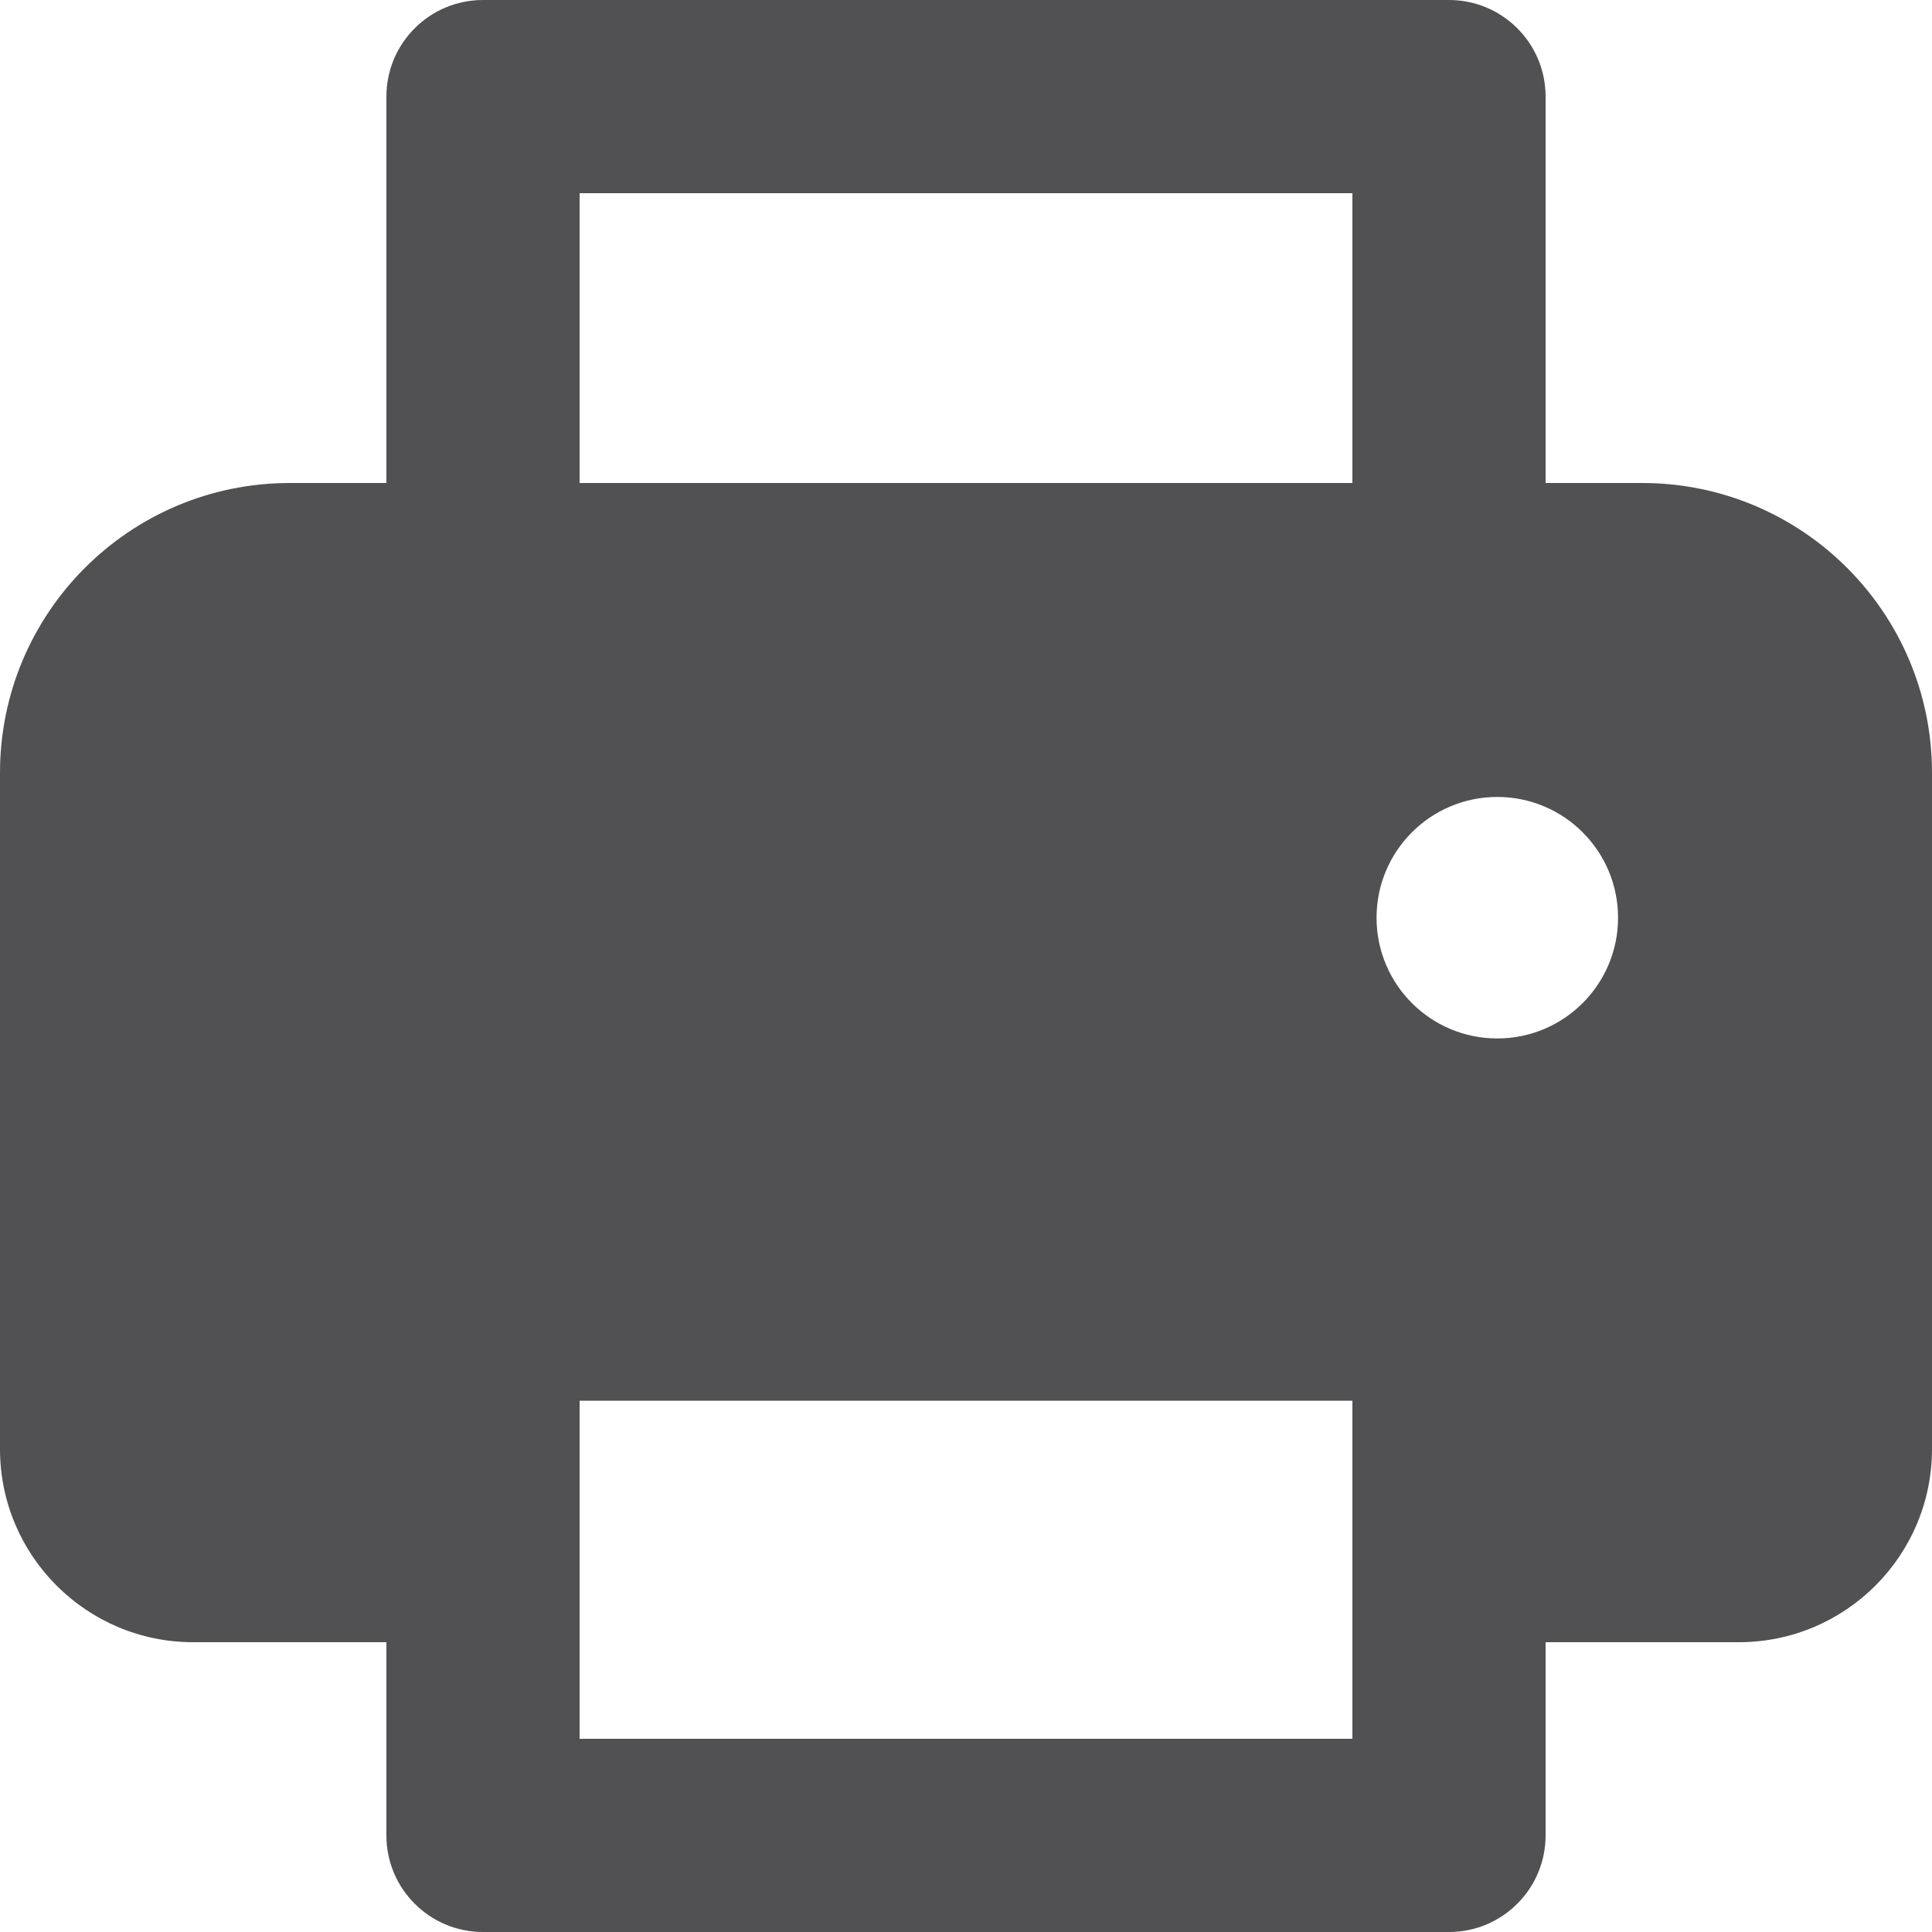
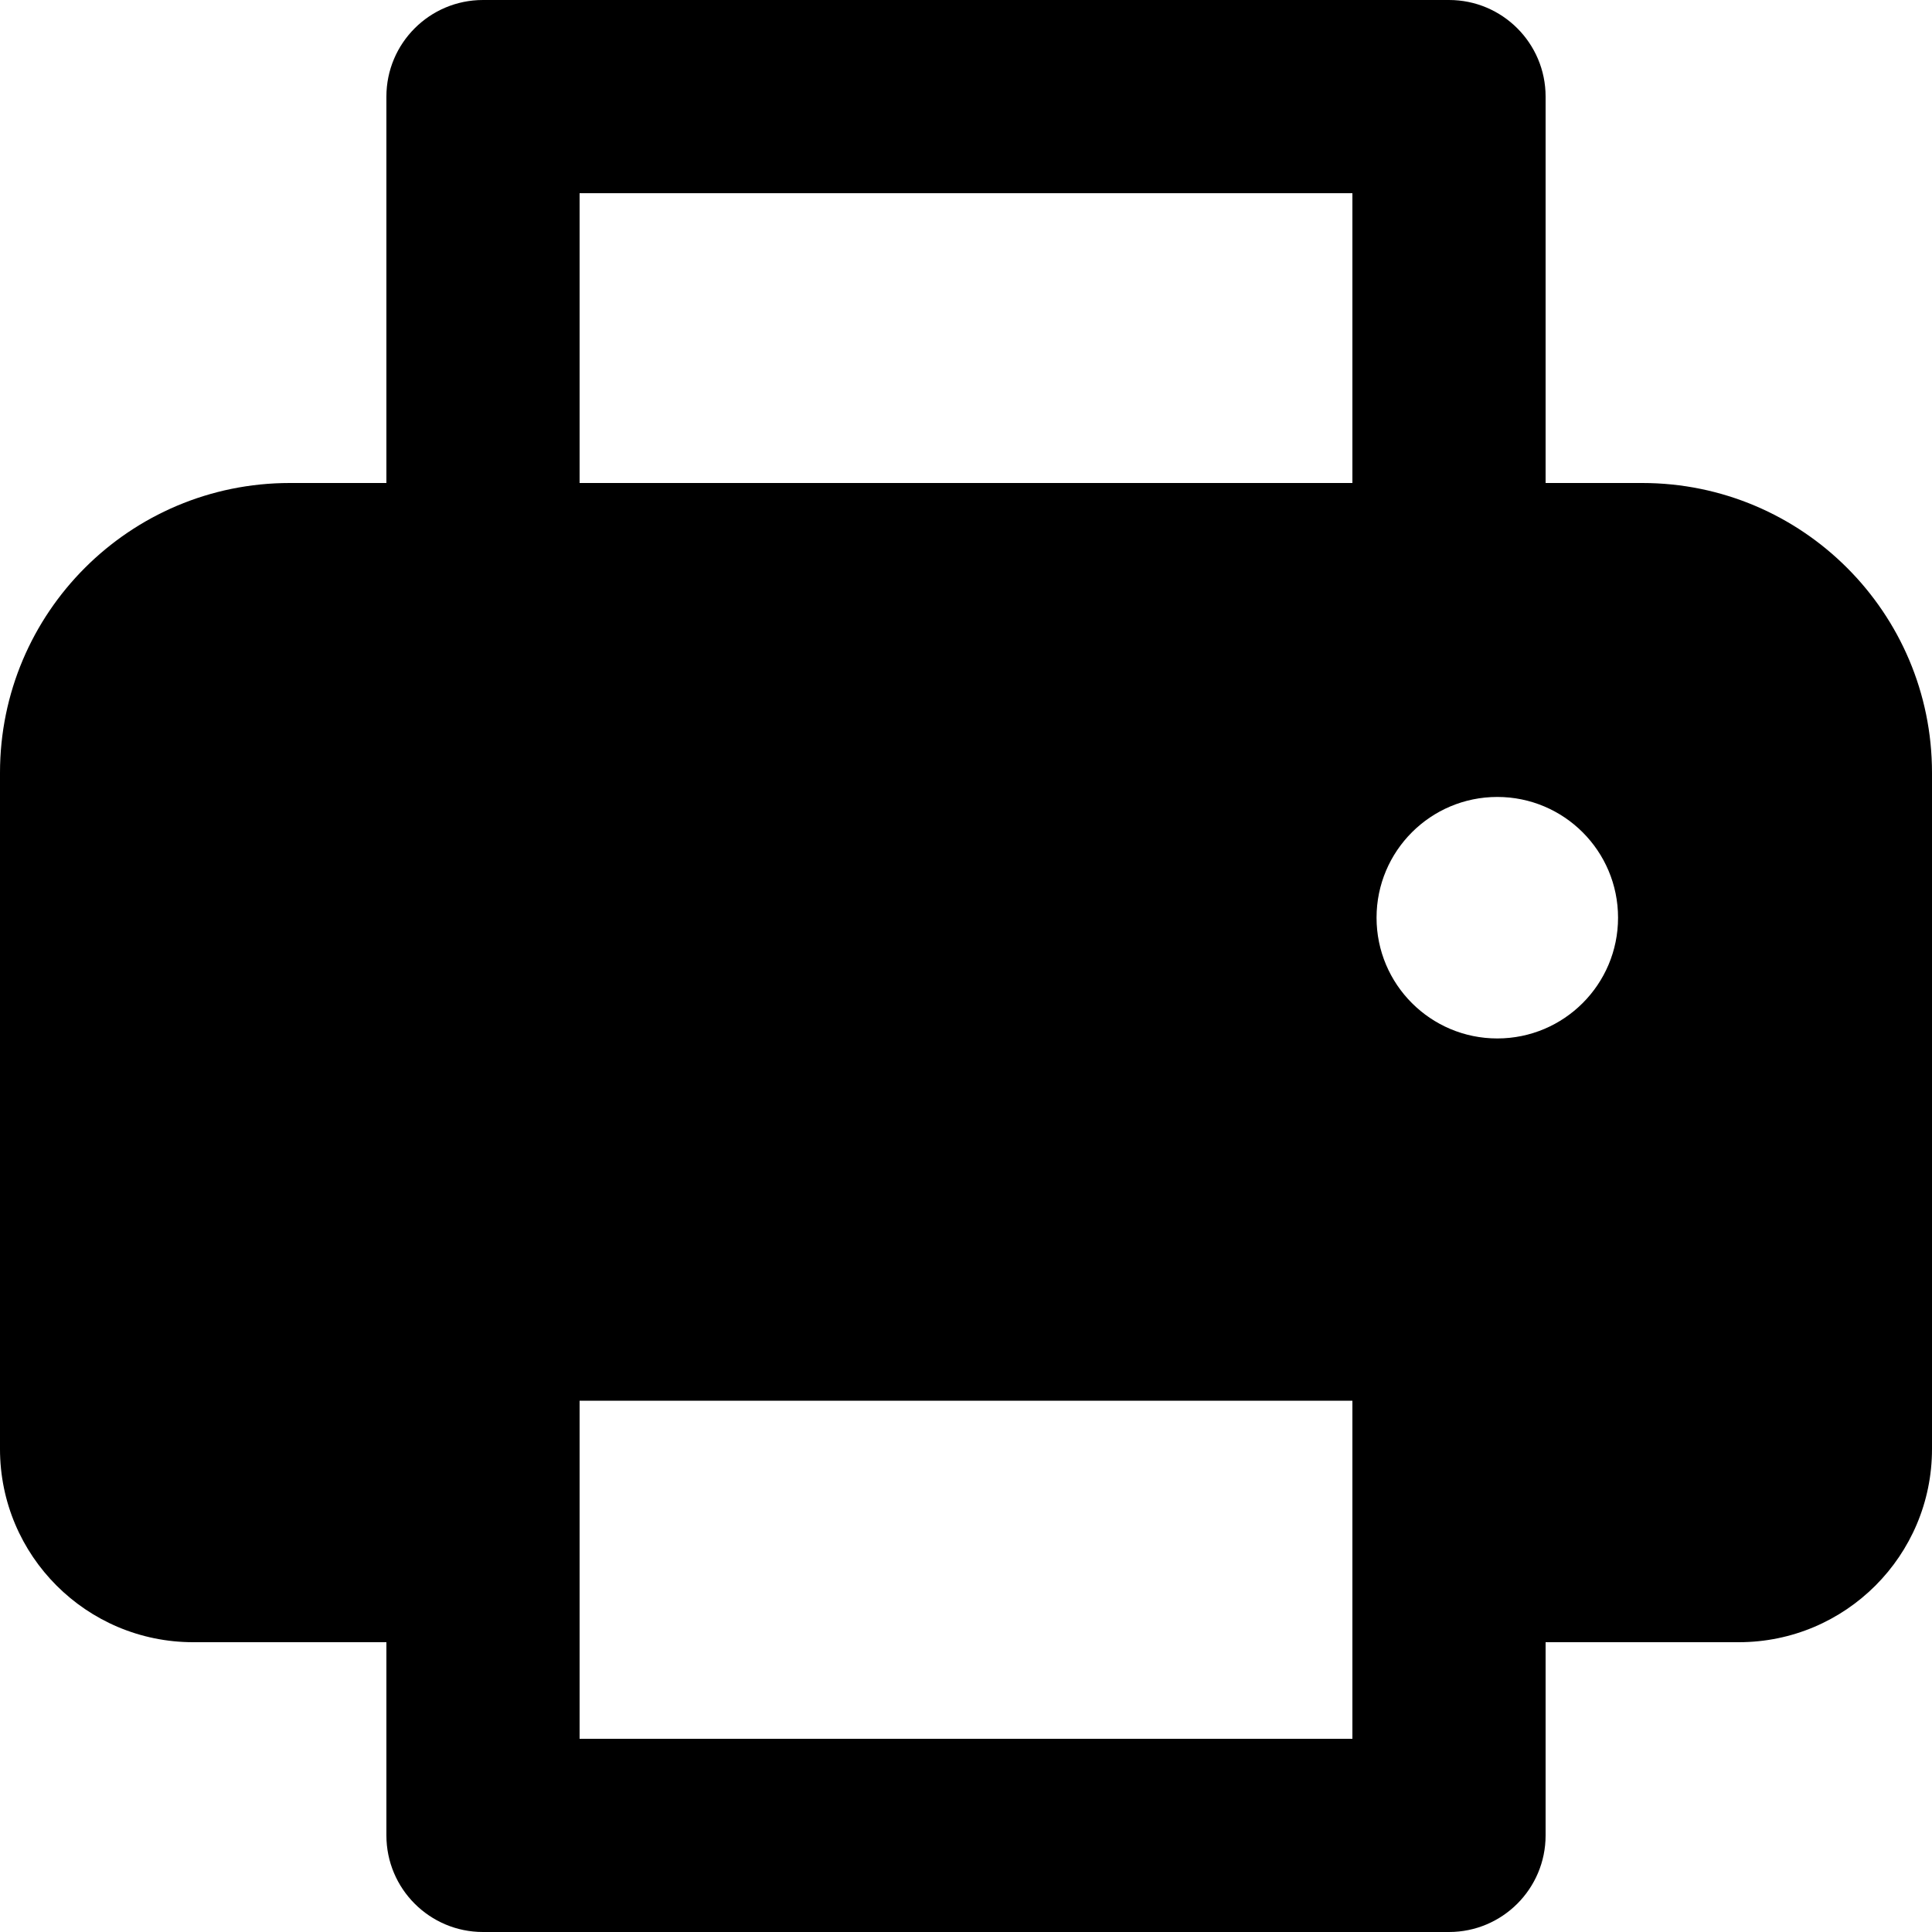
- <svg xmlns="http://www.w3.org/2000/svg" width="24" height="24" viewBox="0 0 24 24" fill="none">
-   <path fill-rule="evenodd" clip-rule="evenodd" d="M6 0C5.337 0 4.8 0.537 4.8 1.2V6H3.6C1.612 6 0 7.612 0 9.6V18C0 19.326 1.075 20.4 2.4 20.4H4.8V22.8C4.8 23.463 5.337 24 6 24H18C18.663 24 19.2 23.463 19.2 22.8V20.4H21.6C22.925 20.4 24 19.326 24 18V9.6C24 7.612 22.388 6 20.4 6H19.2V1.2C19.2 0.537 18.663 0 18 0H6ZM16.8 6V2.4H7.2V6H16.8ZM16.8 17.4H7.2V21.6H16.8V17.4ZM18.6 12.9C19.428 12.9 20.1 12.229 20.1 11.4C20.1 10.572 19.428 9.9 18.6 9.9C17.771 9.9 17.1 10.572 17.1 11.4C17.1 12.229 17.771 12.9 18.6 12.9Z" fill="#515153" />
+ <svg xmlns="http://www.w3.org/2000/svg" fill="currentColor" viewBox="0 0 24 24">
+   <path fill-rule="evenodd" d="M6 0a1.2 1.2 0 0 0-1.2 1.2V6H3.6A3.6 3.6 0 0 0 0 9.6V18a2.4 2.4 0 0 0 2.4 2.4h2.4v2.4A1.2 1.2 0 0 0 6 24h12a1.2 1.2 0 0 0 1.2-1.2v-2.4h2.4A2.4 2.4 0 0 0 24 18V9.6A3.6 3.6 0 0 0 20.4 6h-1.2V1.2A1.2 1.2 0 0 0 18 0zm10.8 6V2.4H7.2V6zm0 11.4H7.2v4.2h9.6zm1.8-4.5a1.5 1.5 0 1 0 0-3 1.5 1.5 0 0 0 0 3" clip-rule="evenodd" />
</svg>
